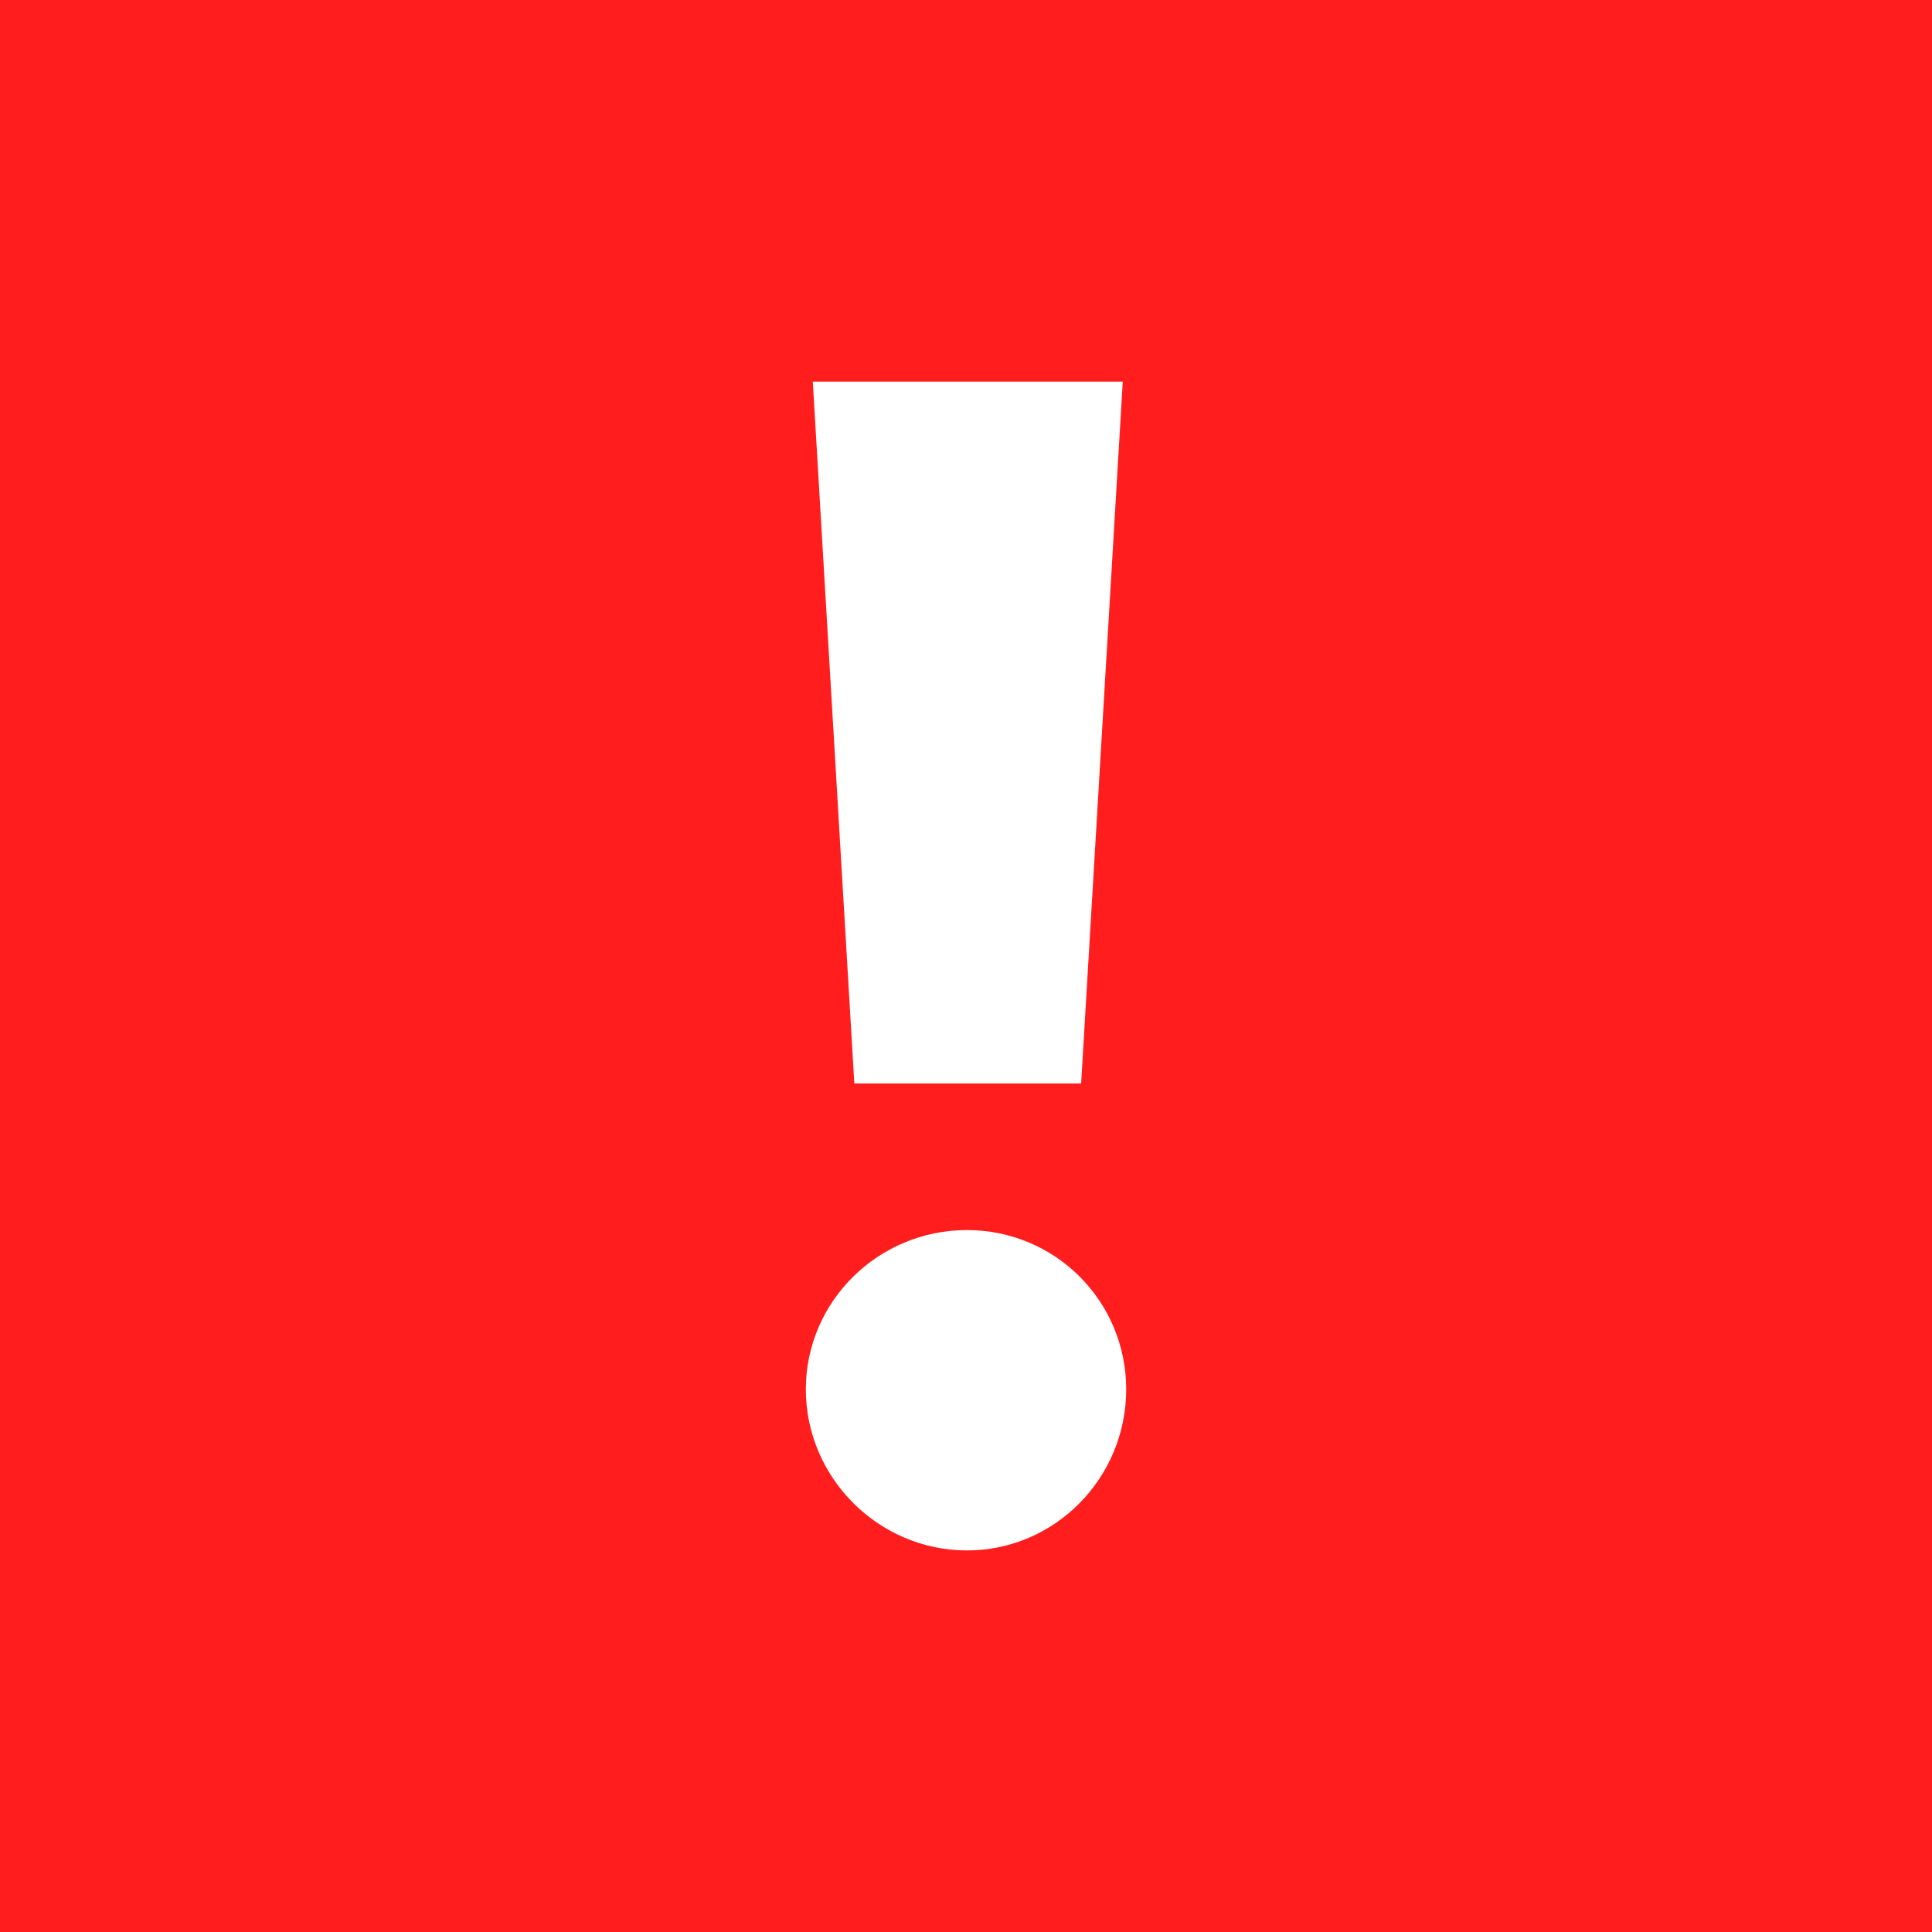
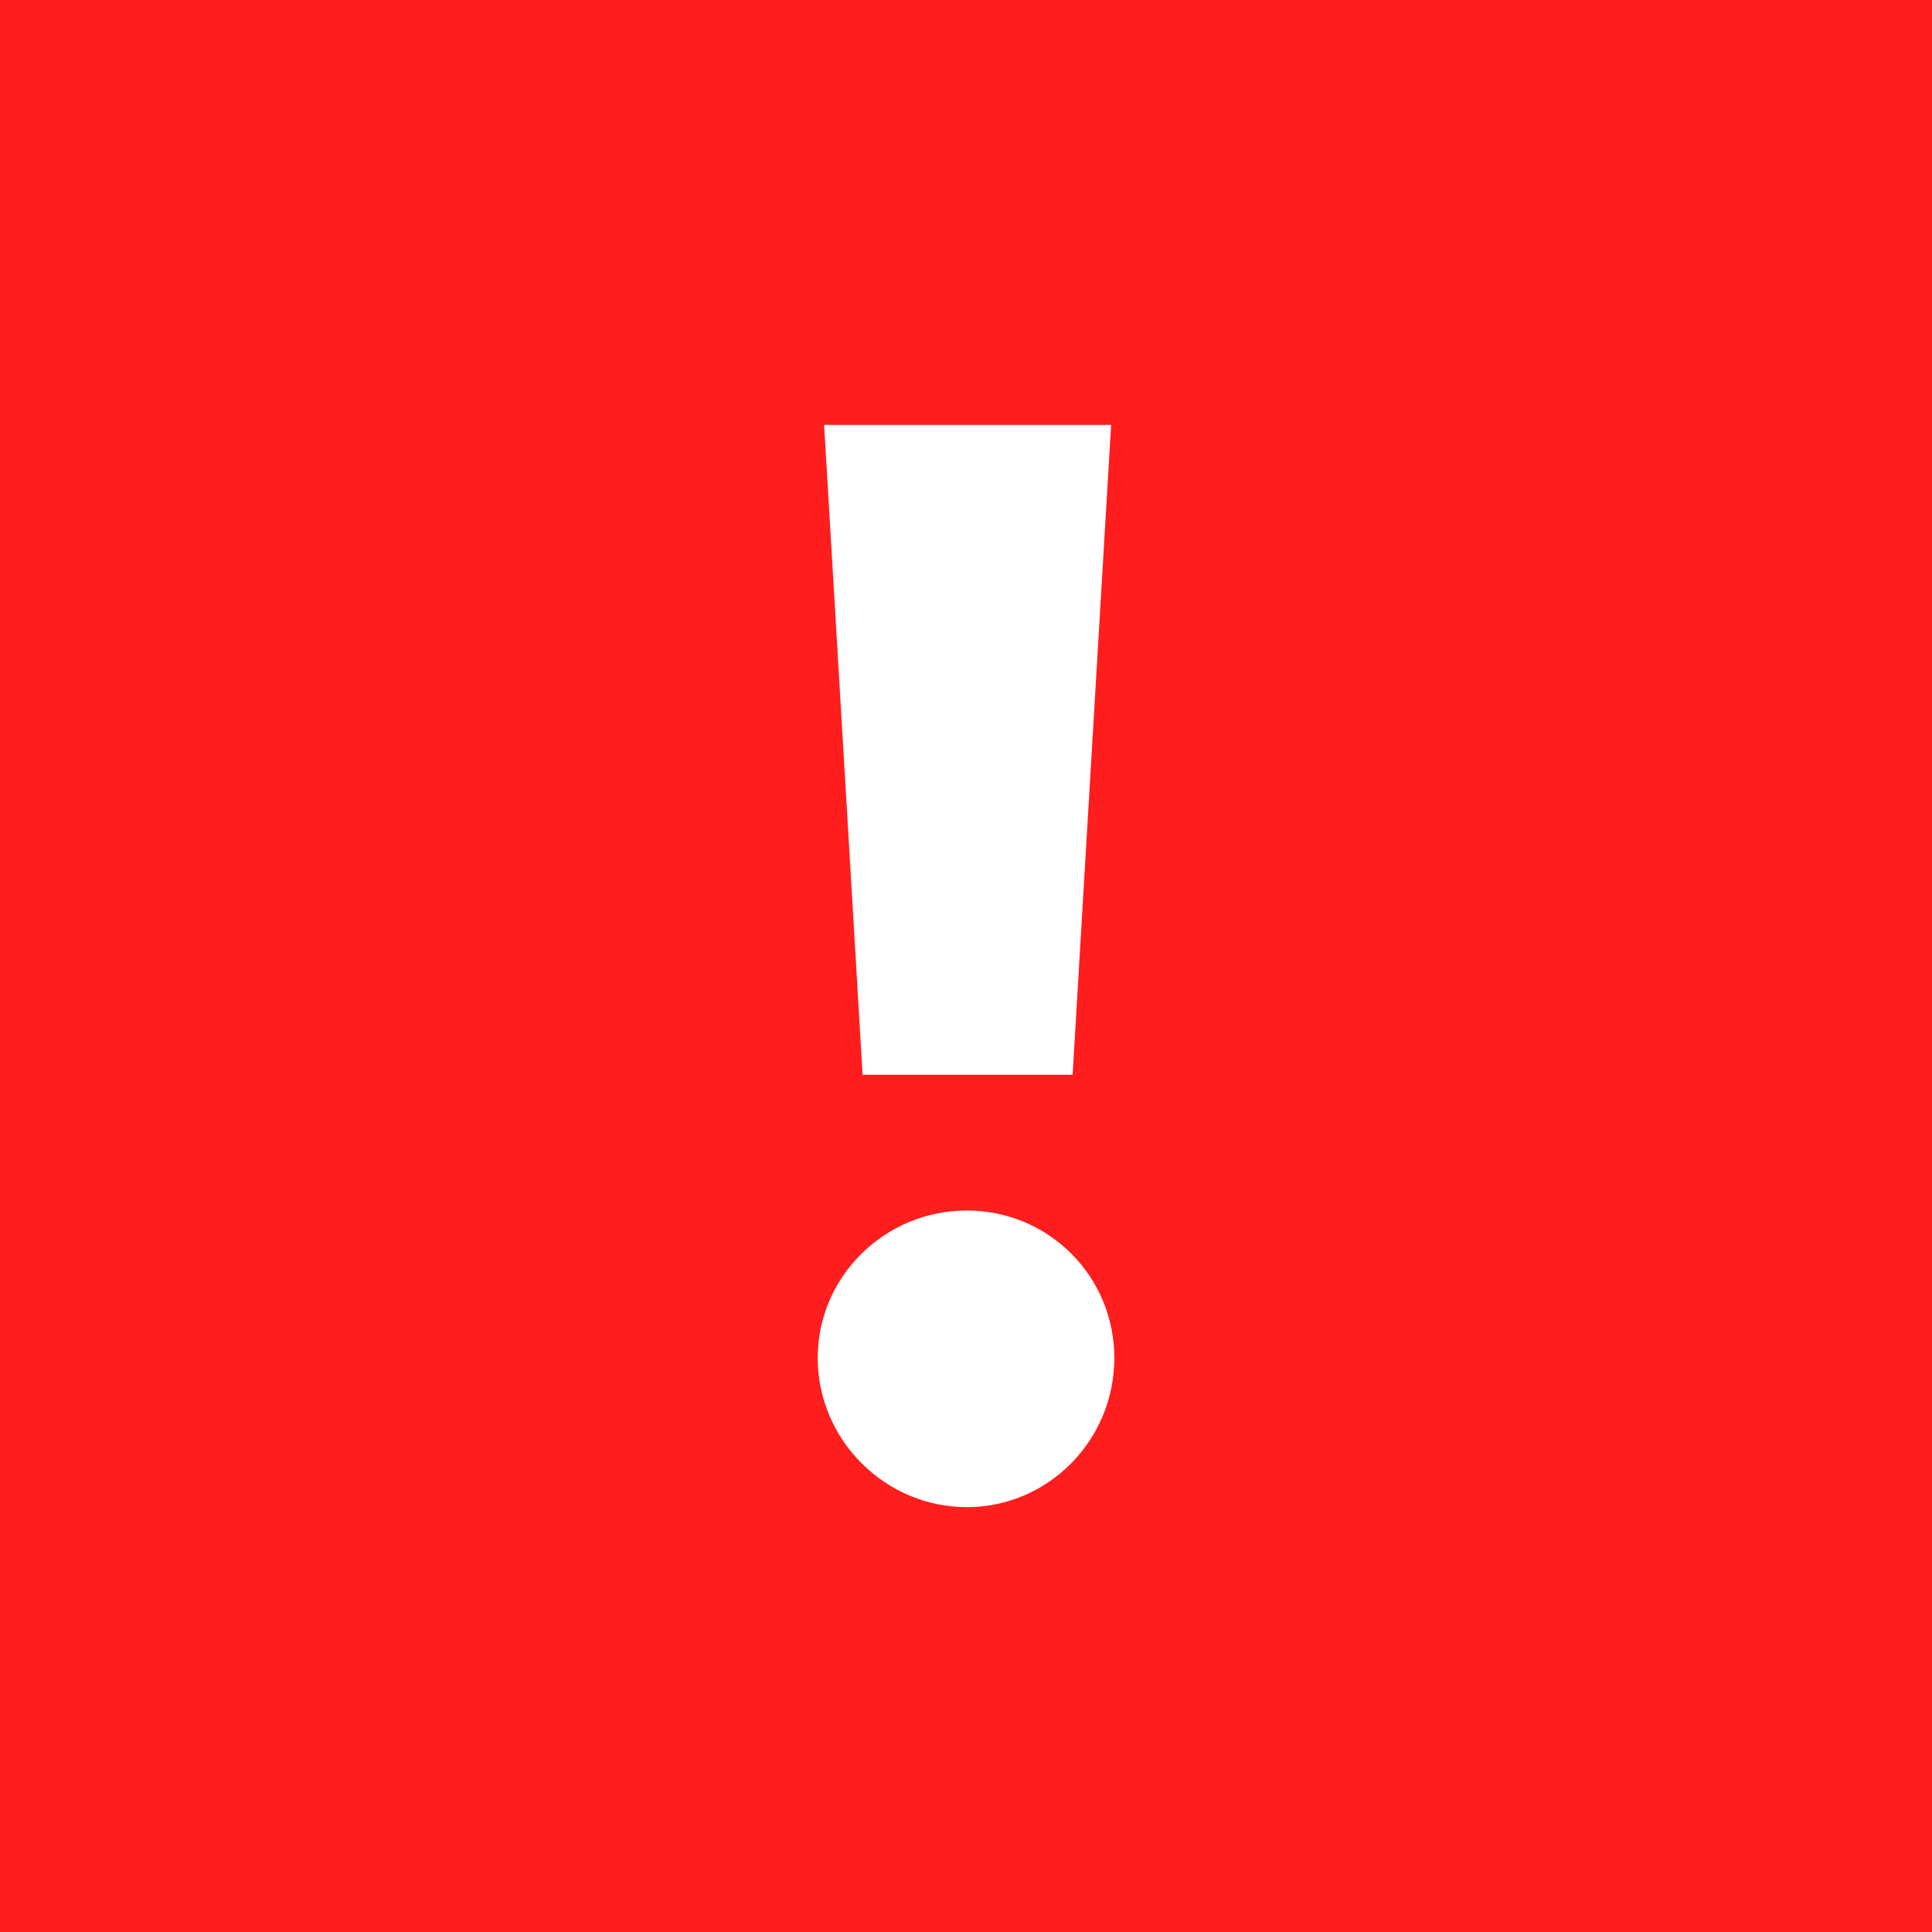
- <svg xmlns="http://www.w3.org/2000/svg" width="50" height="50" viewBox="0 0 50 50">
-   <path fill="#FF1D1D" d="M0 0h50v50H0z" />
-   <path fill="#fff" d="M25.023 40.125c-2.285 0-4.168-1.882-4.168-4.168 0-2.286 1.883-4.123 4.168-4.123 2.286 0 4.123 1.837 4.123 4.123 0 2.286-1.837 4.168-4.123 4.168zM27.98 28.04h-5.87L21.035 9.876h8.022L27.98 28.04z" />
+ <svg xmlns="http://www.w3.org/2000/svg" width="54" height="54" viewBox="0 0 54 54">
+   <path fill="#FF1D1D" d="M0 0h54v54H0z" />
+   <path fill="#fff" d="M27.023 42.125c-2.285 0-4.168-1.882-4.168-4.168 0-2.286 1.883-4.123 4.168-4.123 2.286 0 4.123 1.837 4.123 4.123 0 2.286-1.837 4.168-4.123 4.168zM29.98 30.04h-5.87l-1.076-18.165h8.022L29.98 30.04z" />
</svg>
